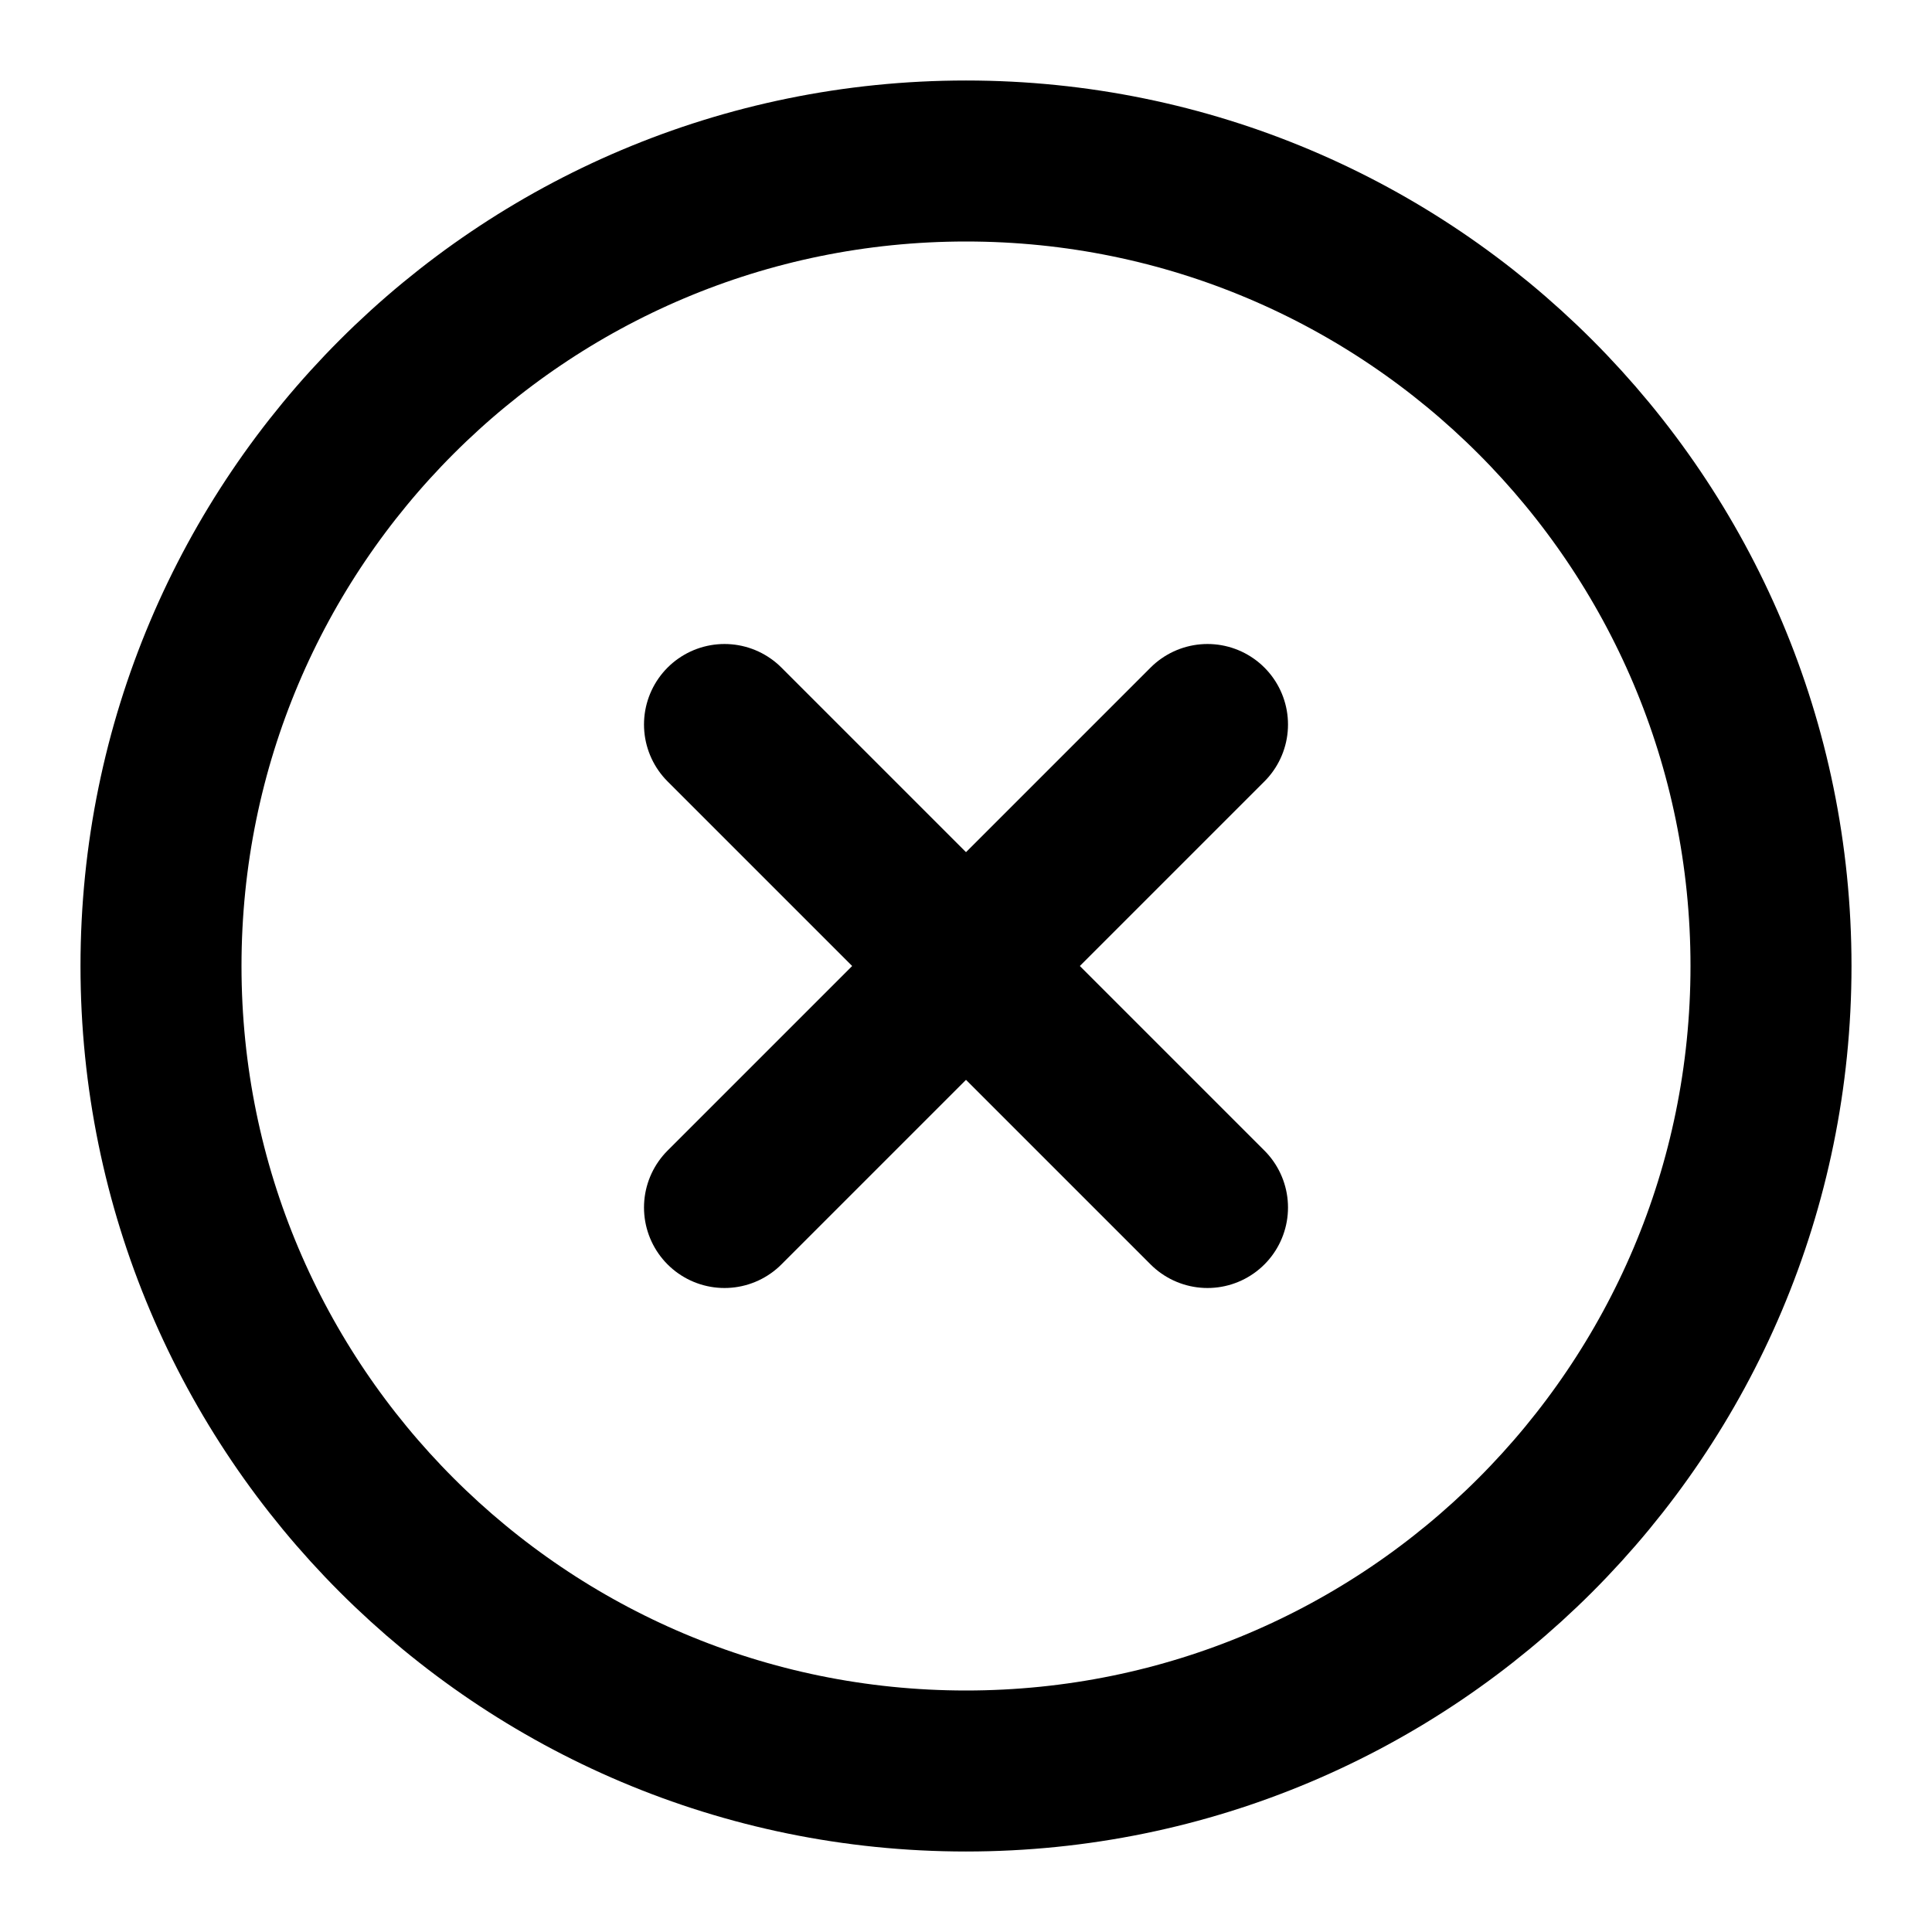
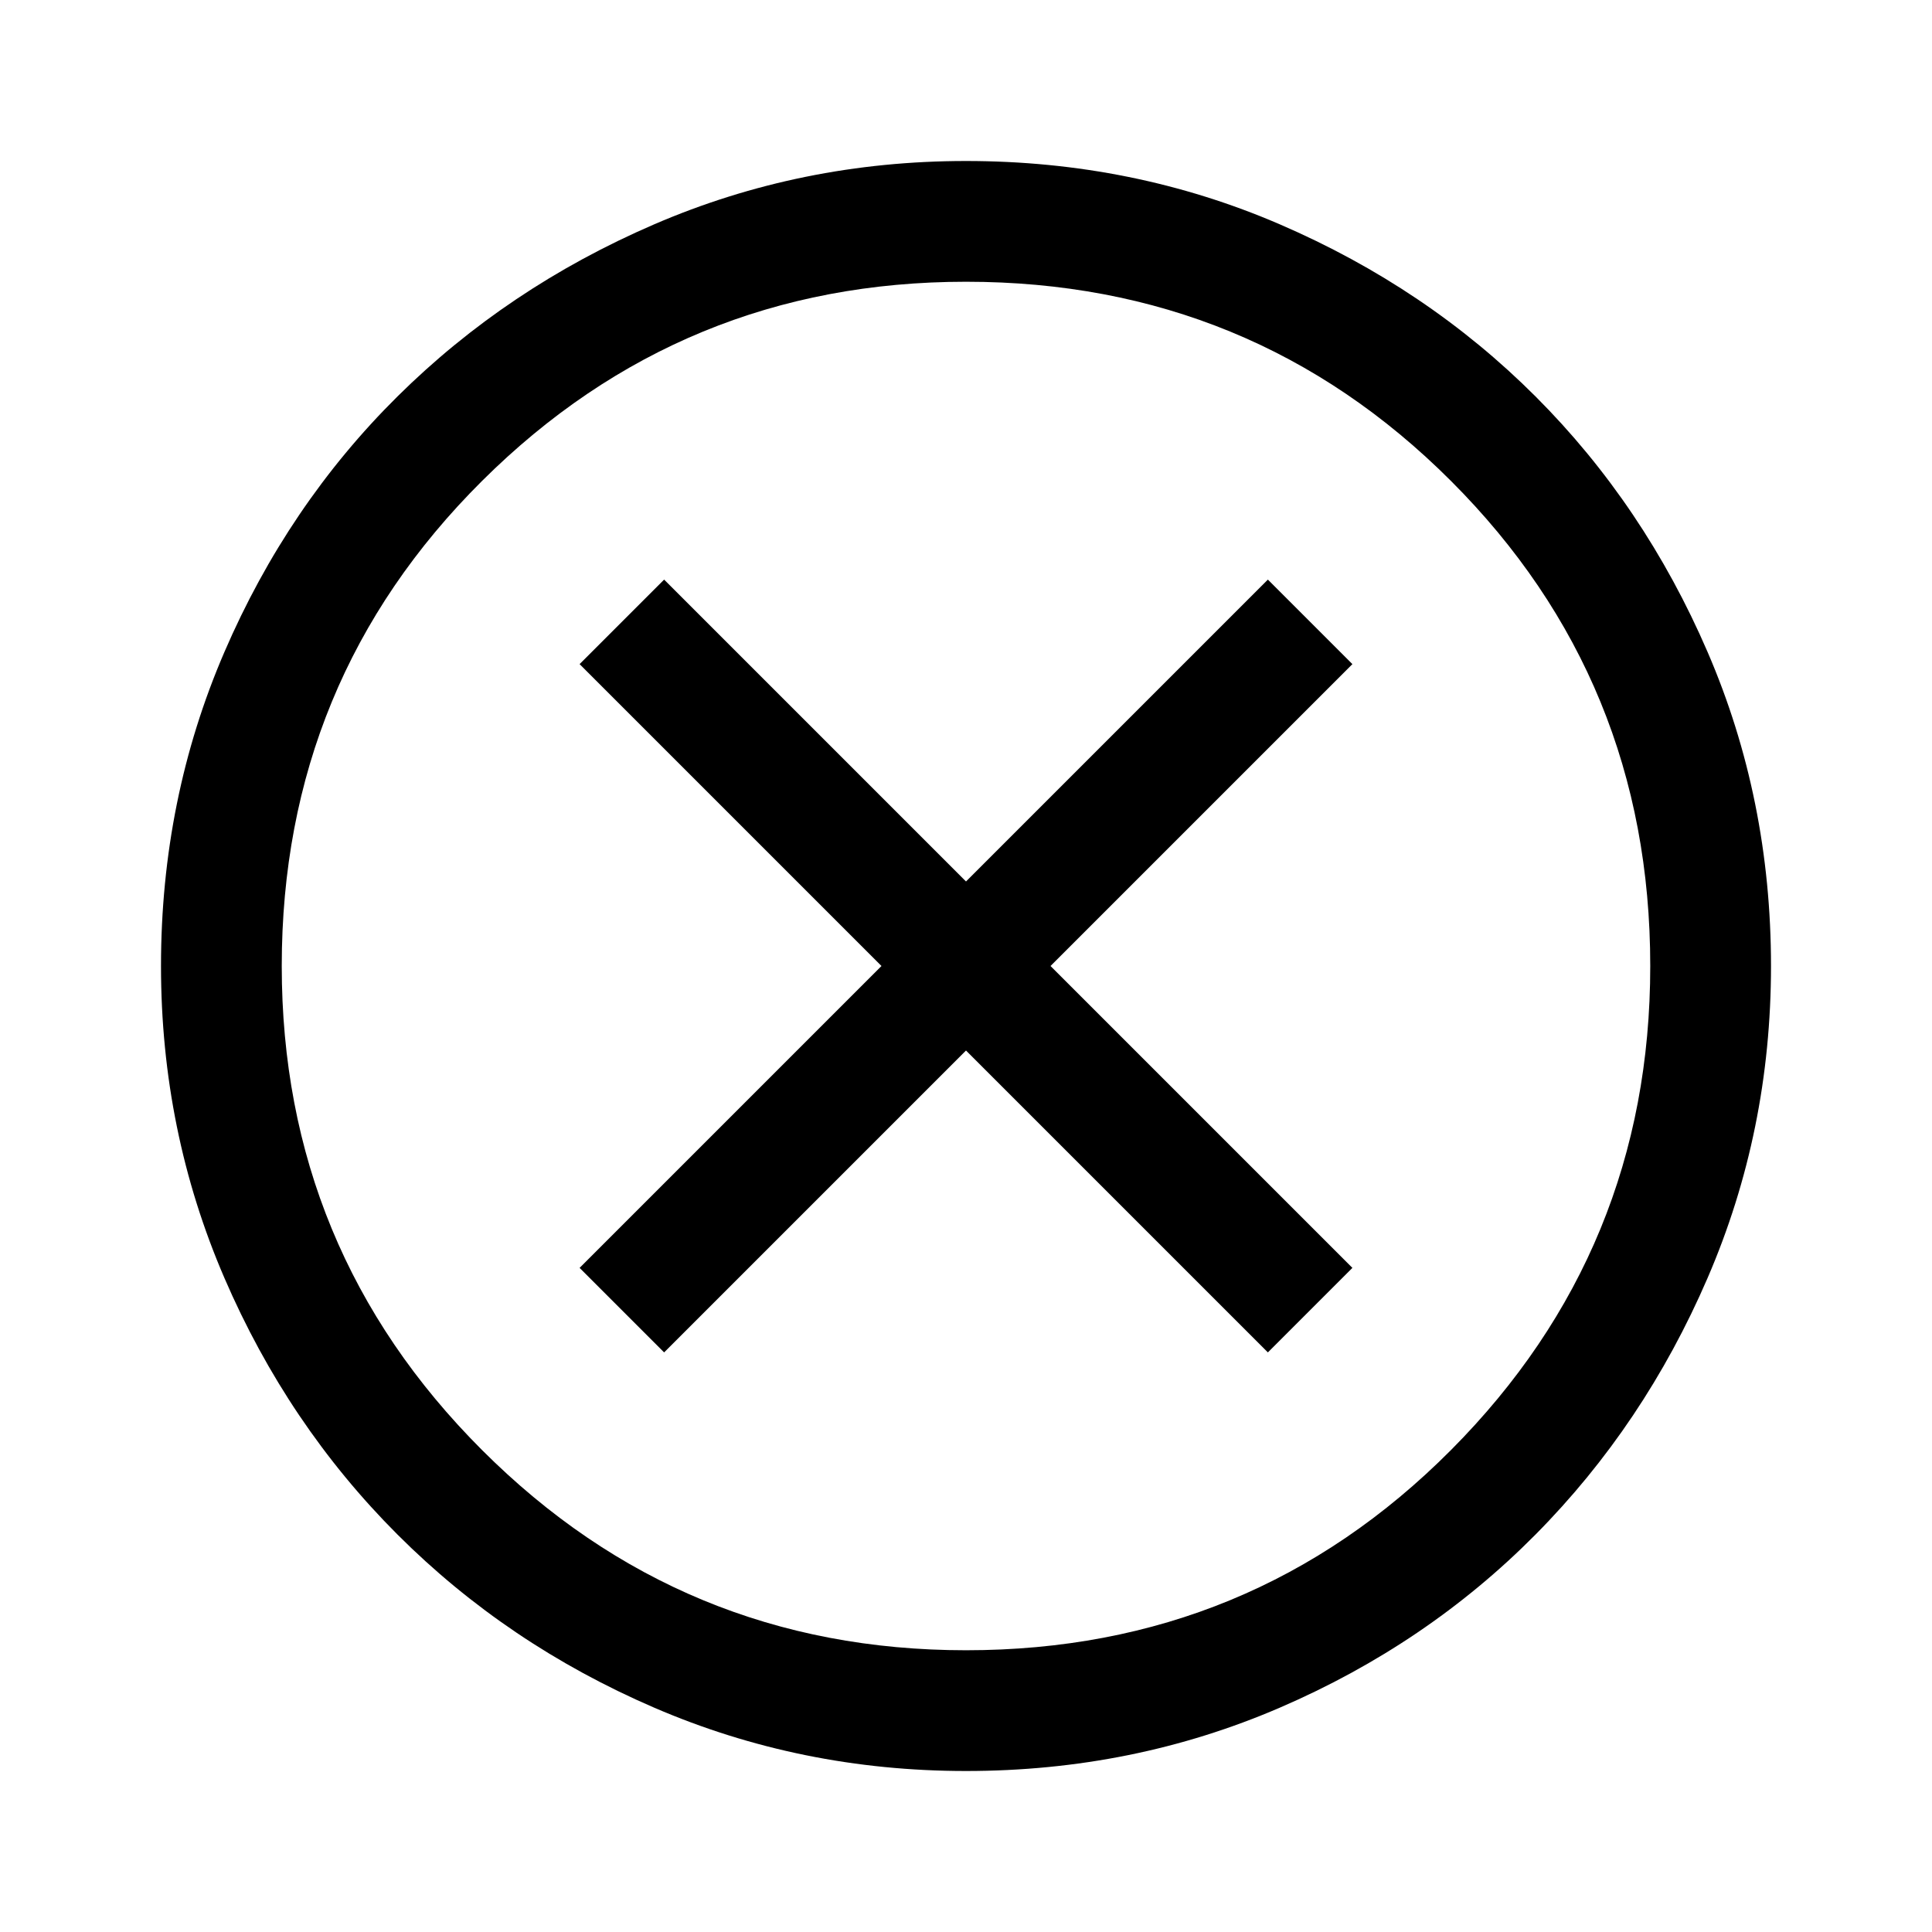
- <svg xmlns="http://www.w3.org/2000/svg" width="24" height="24" viewBox="0 0 24 24" fill="none" stroke="currentColor" stroke-width="2" stroke-linecap="round" stroke-linejoin="round" class="lucide lucide-circle-x-icon lucide-circle-x">
-   <circle cx="12" cy="12" r="10" />
-   <path d="m15 9-6 6" />
-   <path d="m9 9 6 6" />
+ <svg xmlns="http://www.w3.org/2000/svg" width="48" height="48" viewBox="0 -960 960 960">
+   <path d="m330-288 150-150 150 150 42-42-150-150 150-150-42-42-150 150-150-150-42 42 150 150-150 150 42 42ZM480-80q-82 0-155-31.5t-127.5-86Q143-252 111.5-325T80-480q0-83 31.5-156t86-127Q252-817 325-848.5T480-880q83 0 156 31.5T763-763q54 54 85.5 127T880-480q0 82-31.5 155T763-197.5q-54 54.5-127 86T480-80Zm0-60q142 0 241-99.5T820-480q0-142-99-241t-241-99q-141 0-240.5 99T140-480q0 141 99.5 240.5T480-140Zm0-340Z" />
</svg>
